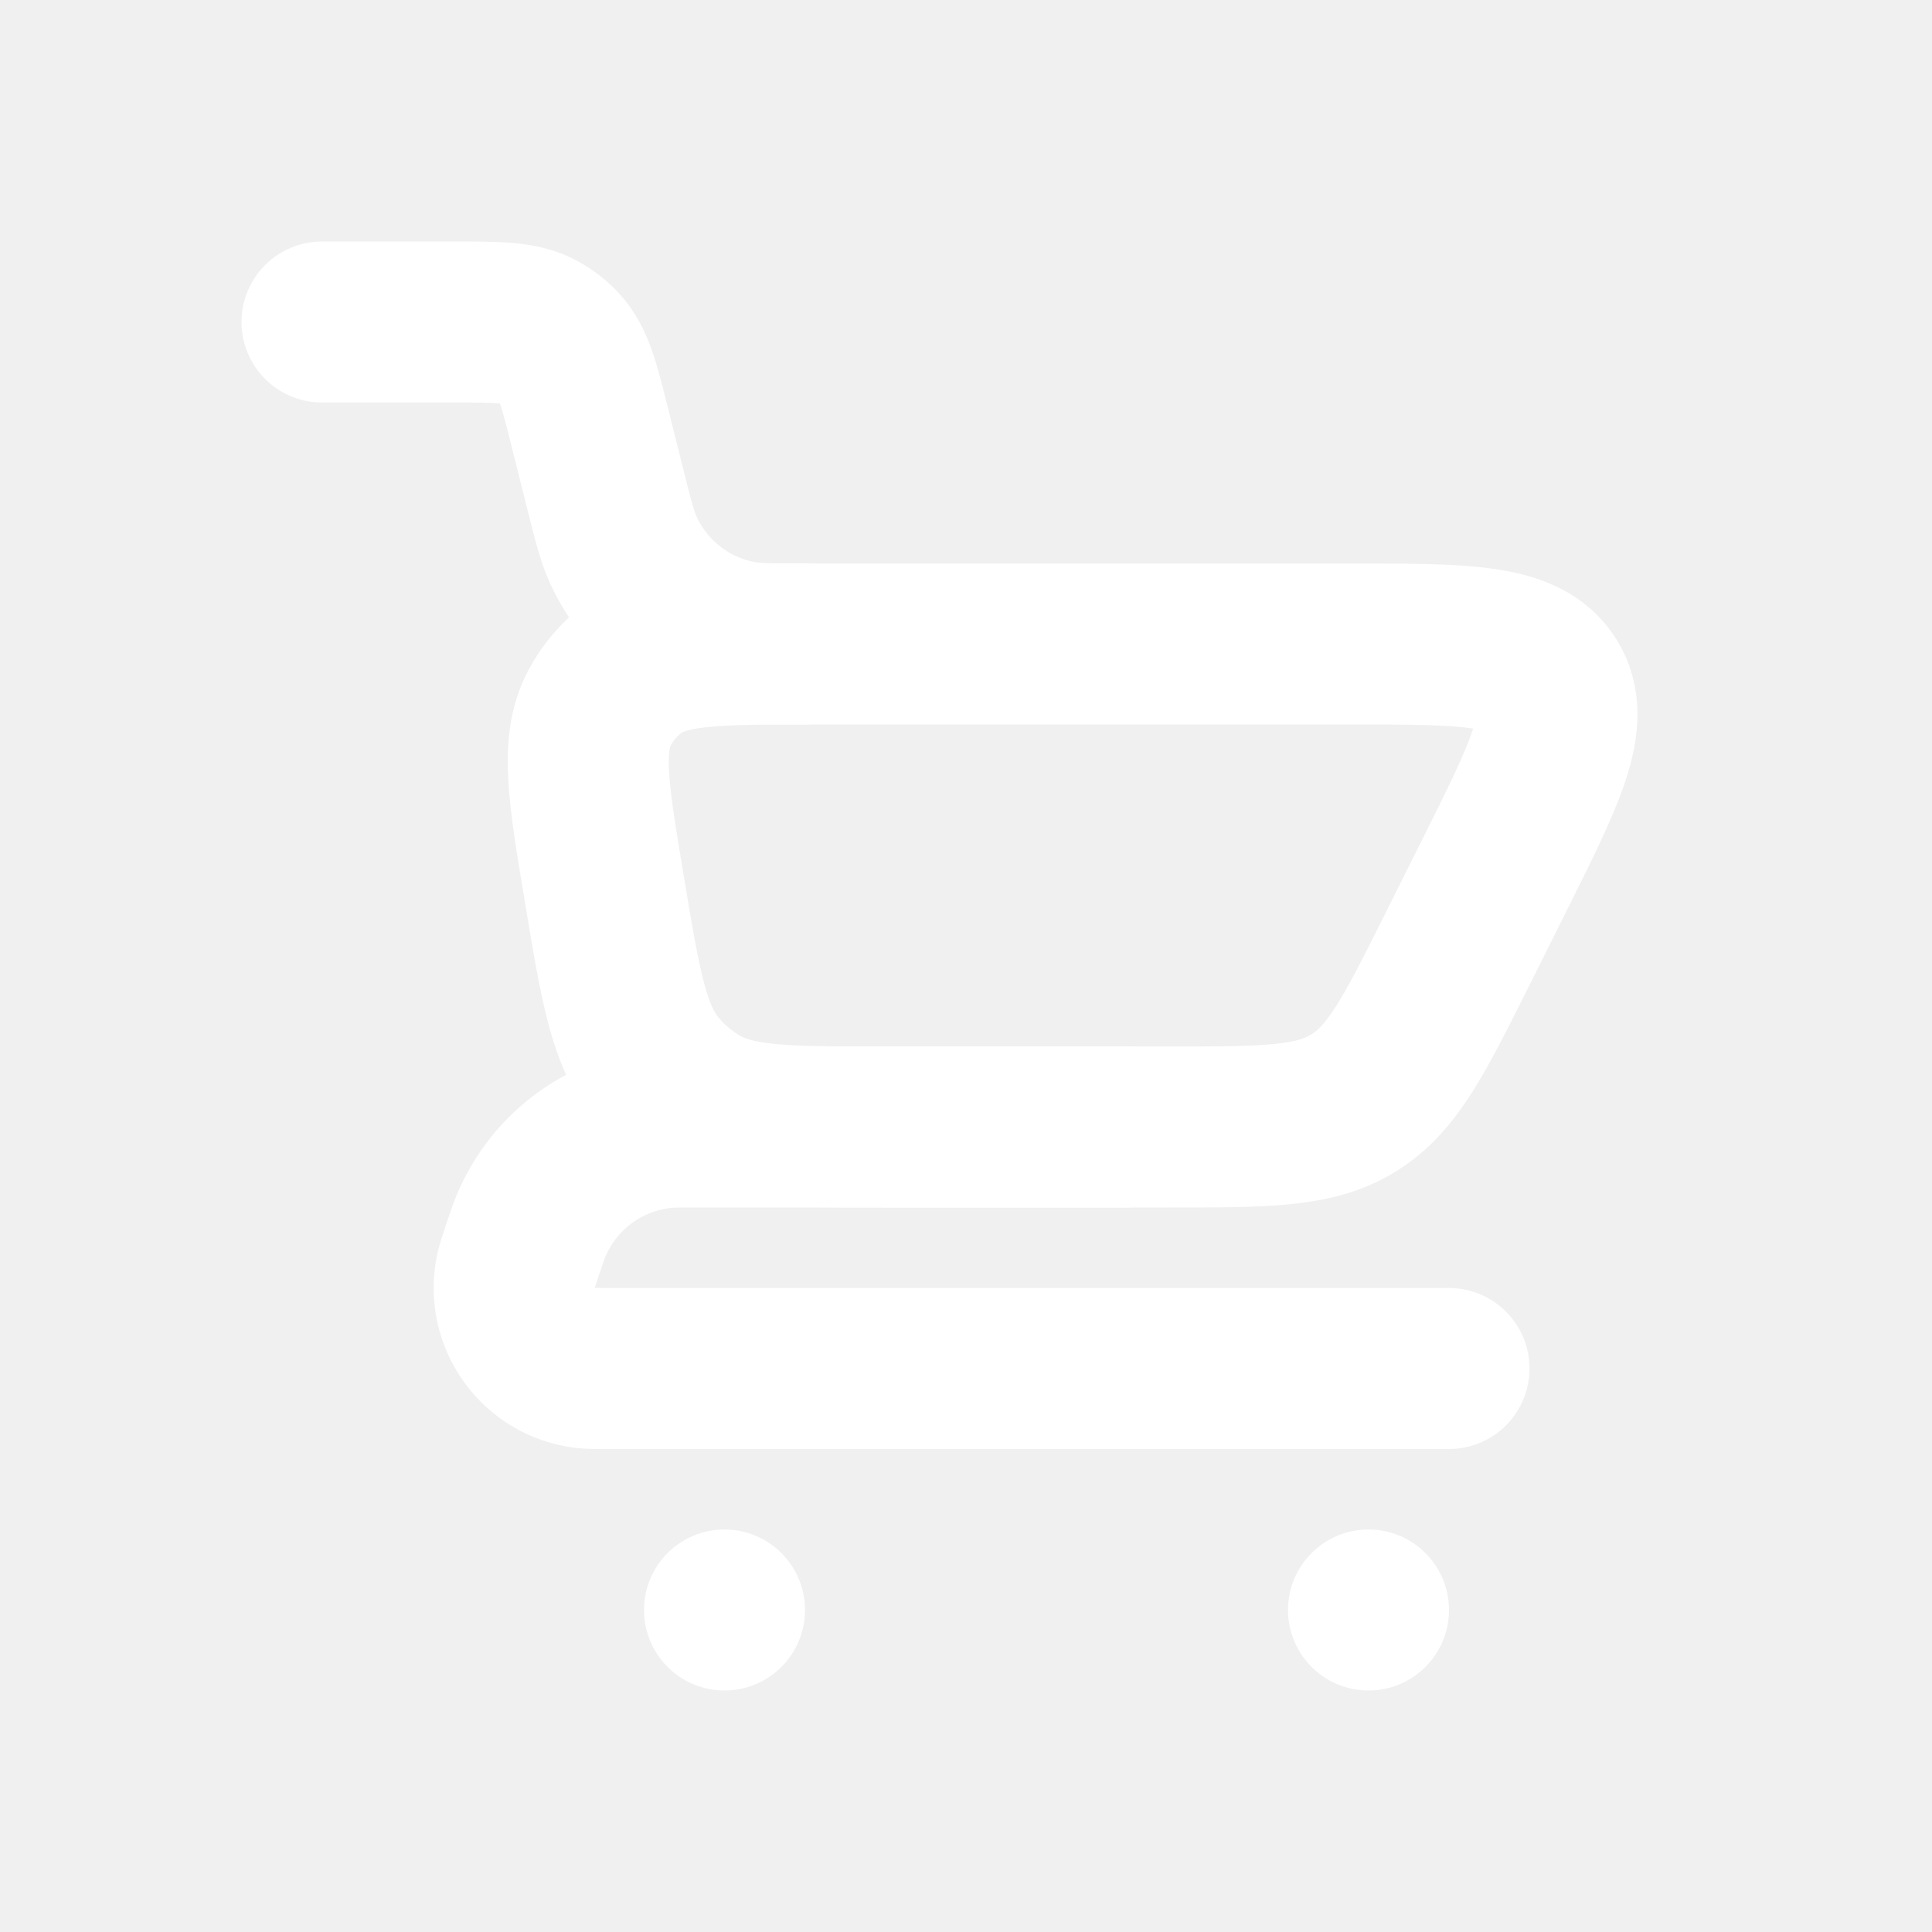
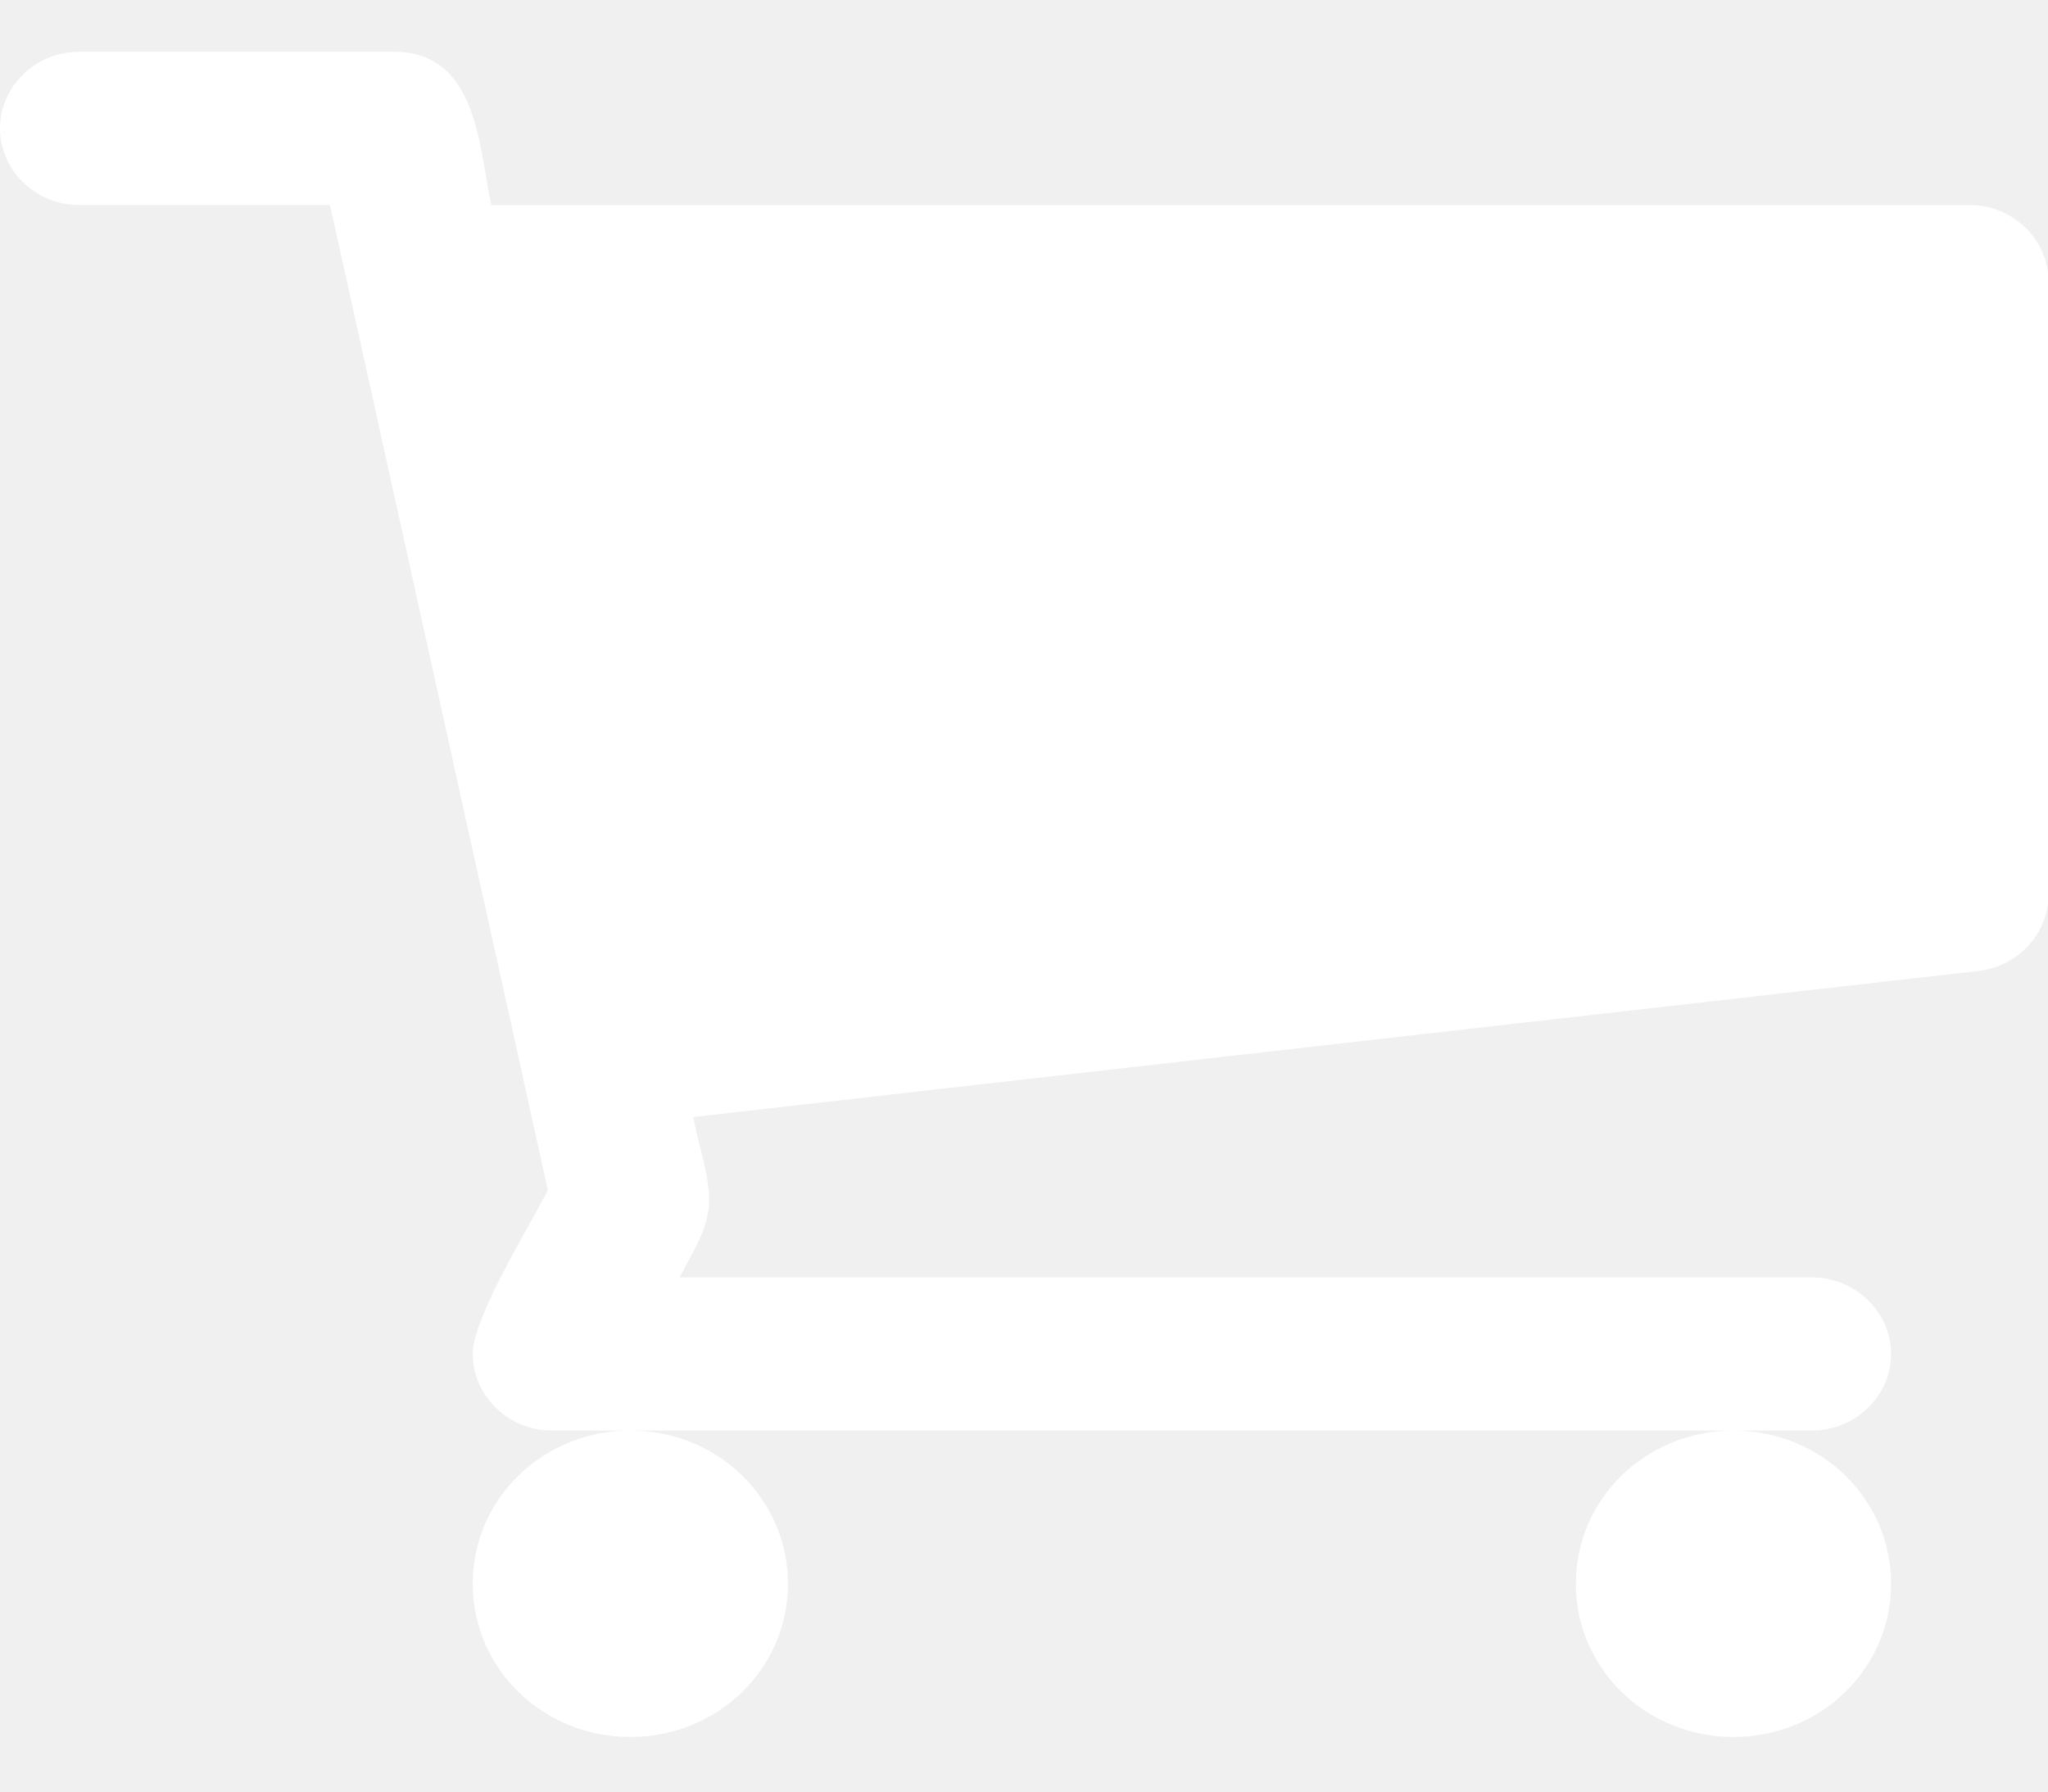
- <svg xmlns="http://www.w3.org/2000/svg" width="800px" height="800px" viewBox="0 0 24 24" fill="none">
-   <path d="M4 4H5.626C6.193 4 6.477 4 6.702 4.124C6.795 4.176 6.879 4.241 6.952 4.319C7.127 4.508 7.196 4.783 7.333 5.333L7.515 6.06C7.616 6.464 7.667 6.666 7.745 6.836C8.015 7.424 8.555 7.846 9.191 7.965C9.375 8 9.583 8 10 8V8" stroke="#ffffff" stroke-width="2" stroke-linecap="round" />
-   <path d="M18 17H7.551C7.405 17 7.332 17 7.276 16.994C6.689 16.928 6.286 16.369 6.409 15.791C6.421 15.737 6.444 15.667 6.49 15.529V15.529C6.542 15.375 6.567 15.298 6.596 15.23C6.886 14.534 7.543 14.061 8.294 14.005C8.368 14 8.449 14 8.611 14H14" stroke="#ffffff" stroke-width="2" stroke-linecap="round" stroke-linejoin="round" />
-   <path d="M14.528 14H10.974C9.758 14 9.15 14 8.681 13.725C8.483 13.608 8.307 13.459 8.16 13.283C7.811 12.865 7.711 12.265 7.511 11.066C7.308 9.851 7.207 9.243 7.448 8.793C7.548 8.605 7.687 8.441 7.856 8.311C8.26 8 8.876 8 10.108 8H16.764C18.214 8 18.939 8 19.233 8.474C19.526 8.949 19.201 9.597 18.553 10.894L18.106 11.789C17.568 12.865 17.299 13.403 16.815 13.701C16.332 14 15.731 14 14.528 14Z" stroke="#ffffff" stroke-width="2" stroke-linecap="round" />
-   <circle cx="17" cy="20" r="1" fill="white" />
-   <circle cx="9" cy="20" r="1" fill="white" />
+ <svg xmlns="http://www.w3.org/2000/svg" width="24" height="21" viewBox="0 0 24 21" fill="none">
+   <path fill-rule="evenodd" clip-rule="evenodd" d="M9.234 18.564C9.234 17.568 8.411 16.768 7.387 16.768C6.362 16.768 5.54 17.568 5.54 18.564C5.54 19.56 6.362 20.36 7.387 20.36C8.411 20.36 9.234 19.56 9.234 18.564ZM22.161 18.564C22.161 17.568 21.338 16.768 20.314 16.768C19.29 16.768 18.467 17.568 18.467 18.564C18.467 19.56 19.29 20.36 20.314 20.36C21.338 20.36 22.161 19.56 22.161 18.564ZM24.007 3.301C24.007 2.809 23.589 2.403 23.084 2.403H5.757C5.612 1.729 5.598 0.607 4.617 0.607H0.923C0.418 0.607 0 1.014 0 1.505C0 1.996 0.418 2.403 0.923 2.403H3.867L6.42 13.949C6.218 14.355 5.54 15.436 5.54 15.87C5.54 16.362 5.959 16.768 6.464 16.768H21.237C21.742 16.768 22.161 16.362 22.161 15.87C22.161 15.38 21.742 14.973 21.237 14.973H7.964C8.108 14.692 8.31 14.397 8.31 14.075C8.31 13.752 8.18 13.402 8.123 13.093L23.185 11.381C23.661 11.325 24.007 10.932 24.007 10.483V3.301Z" fill="white" />
</svg>
